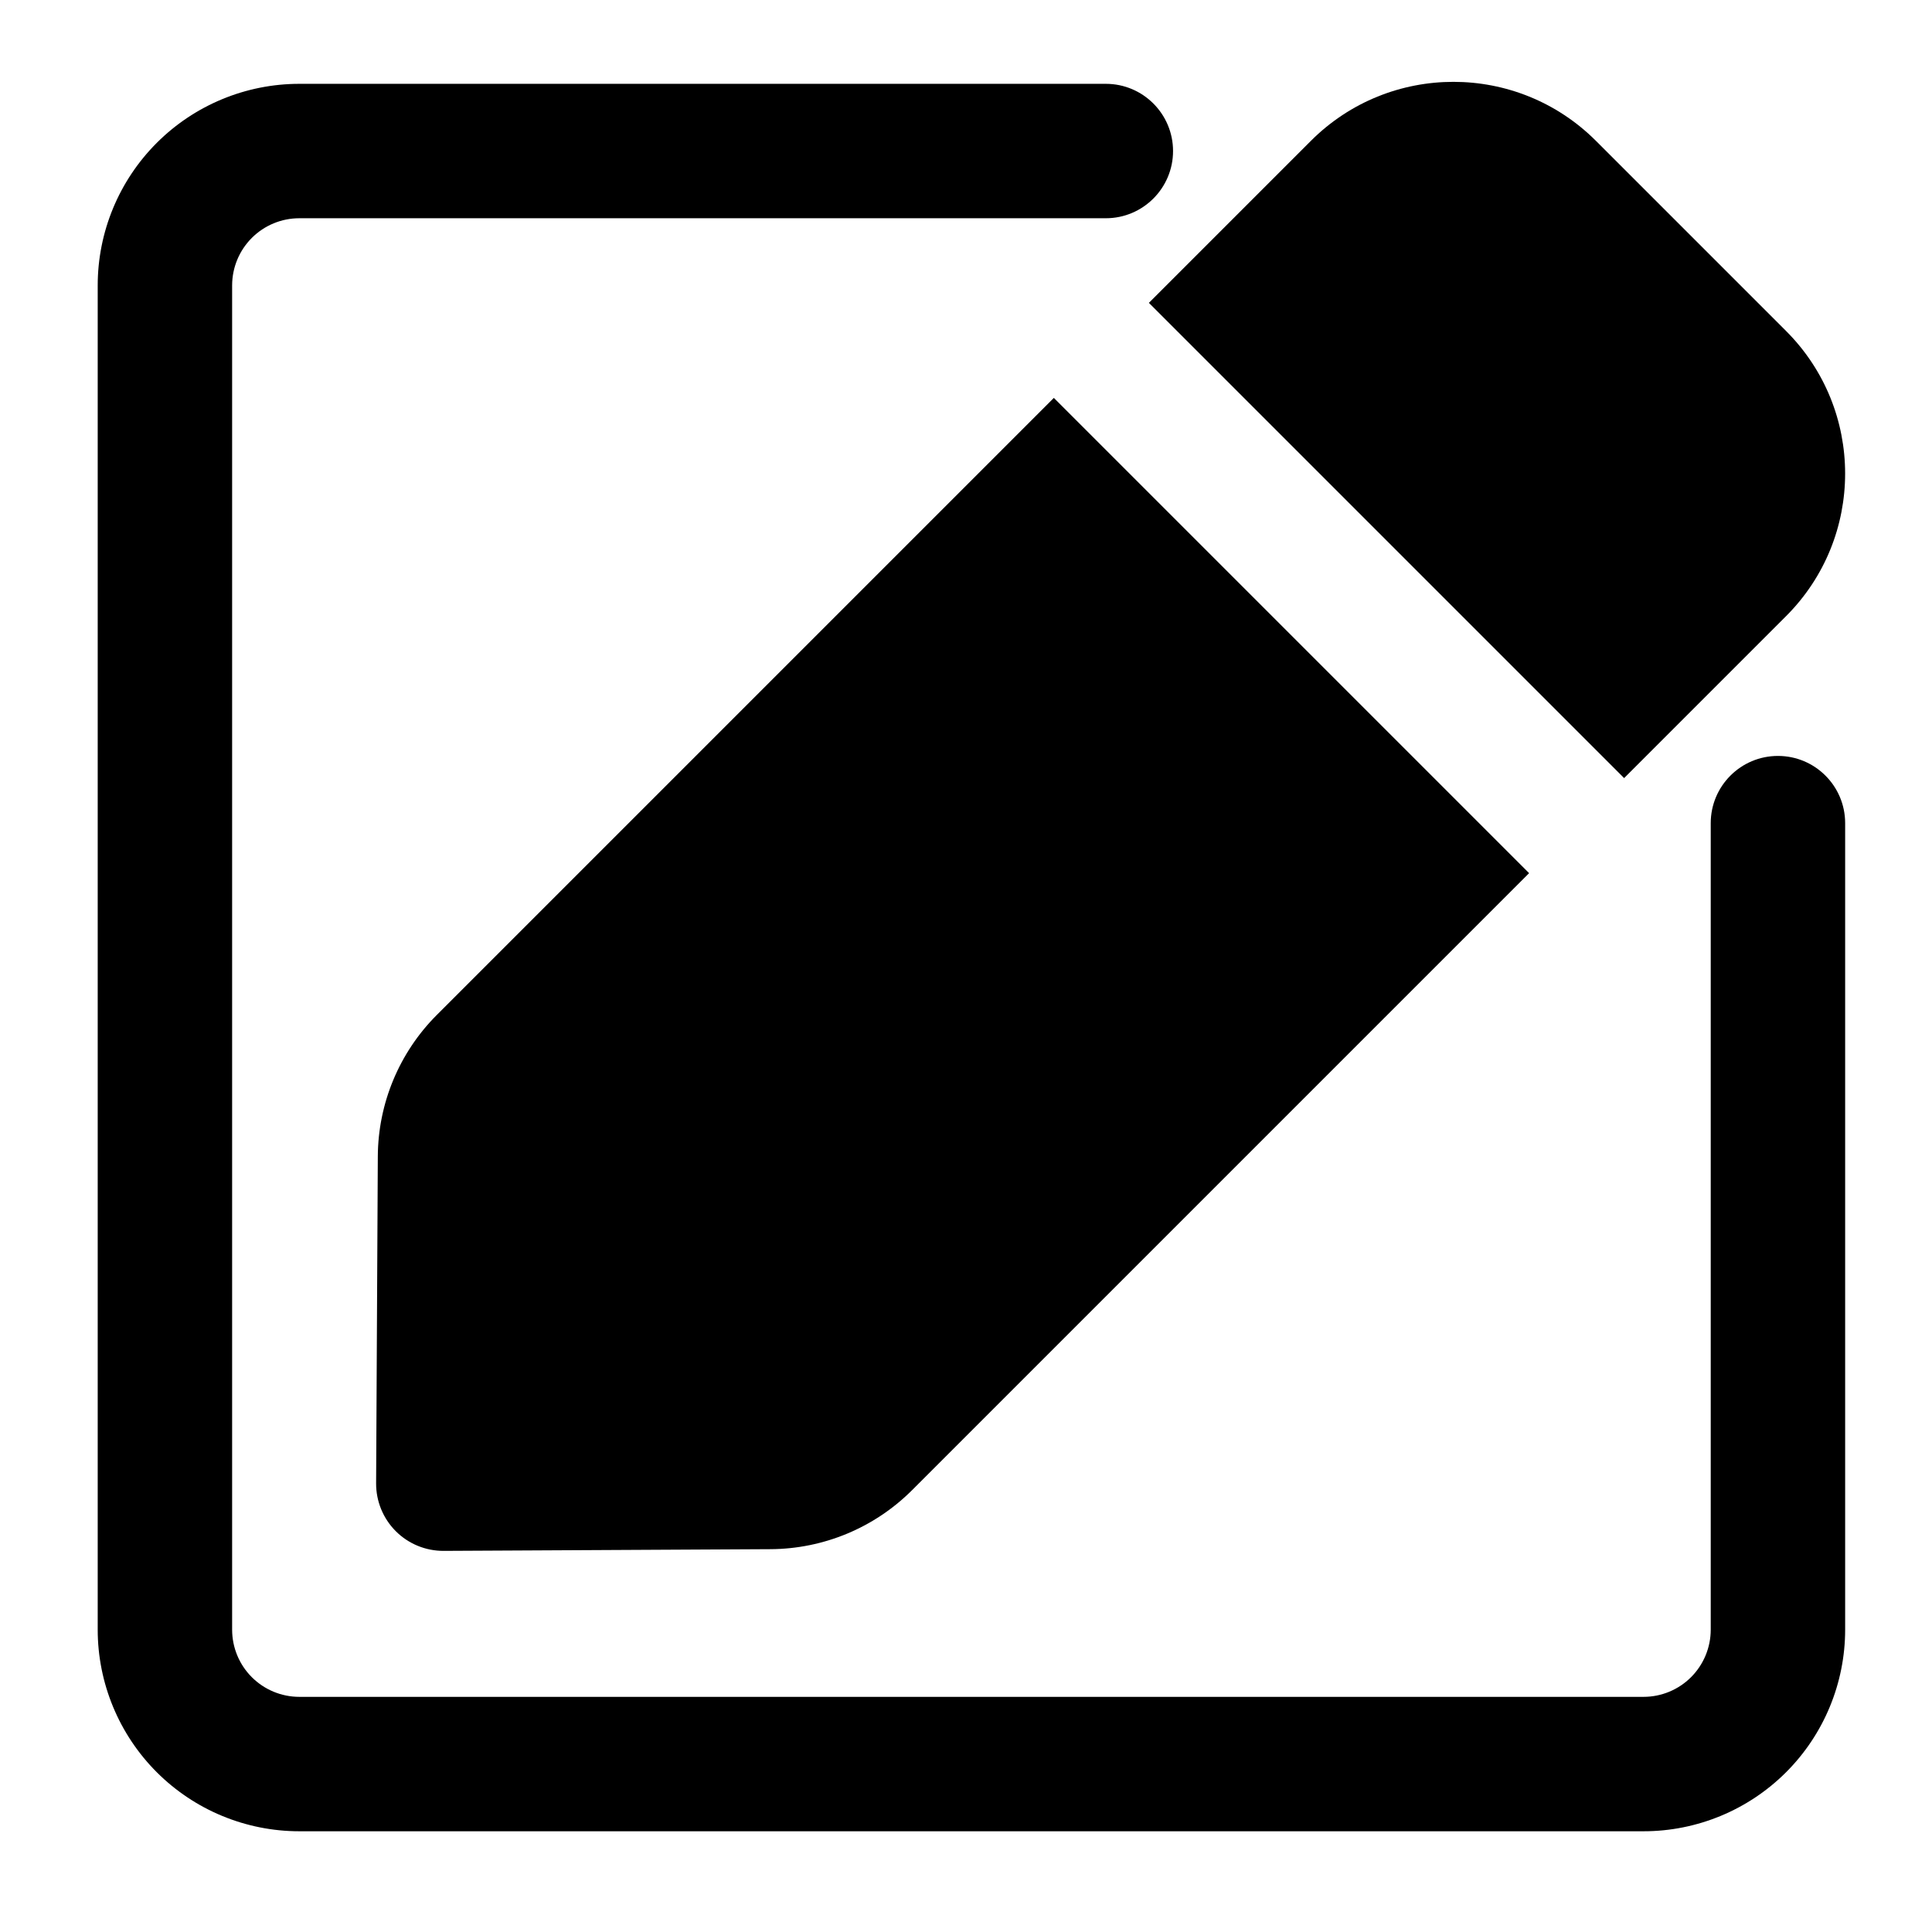
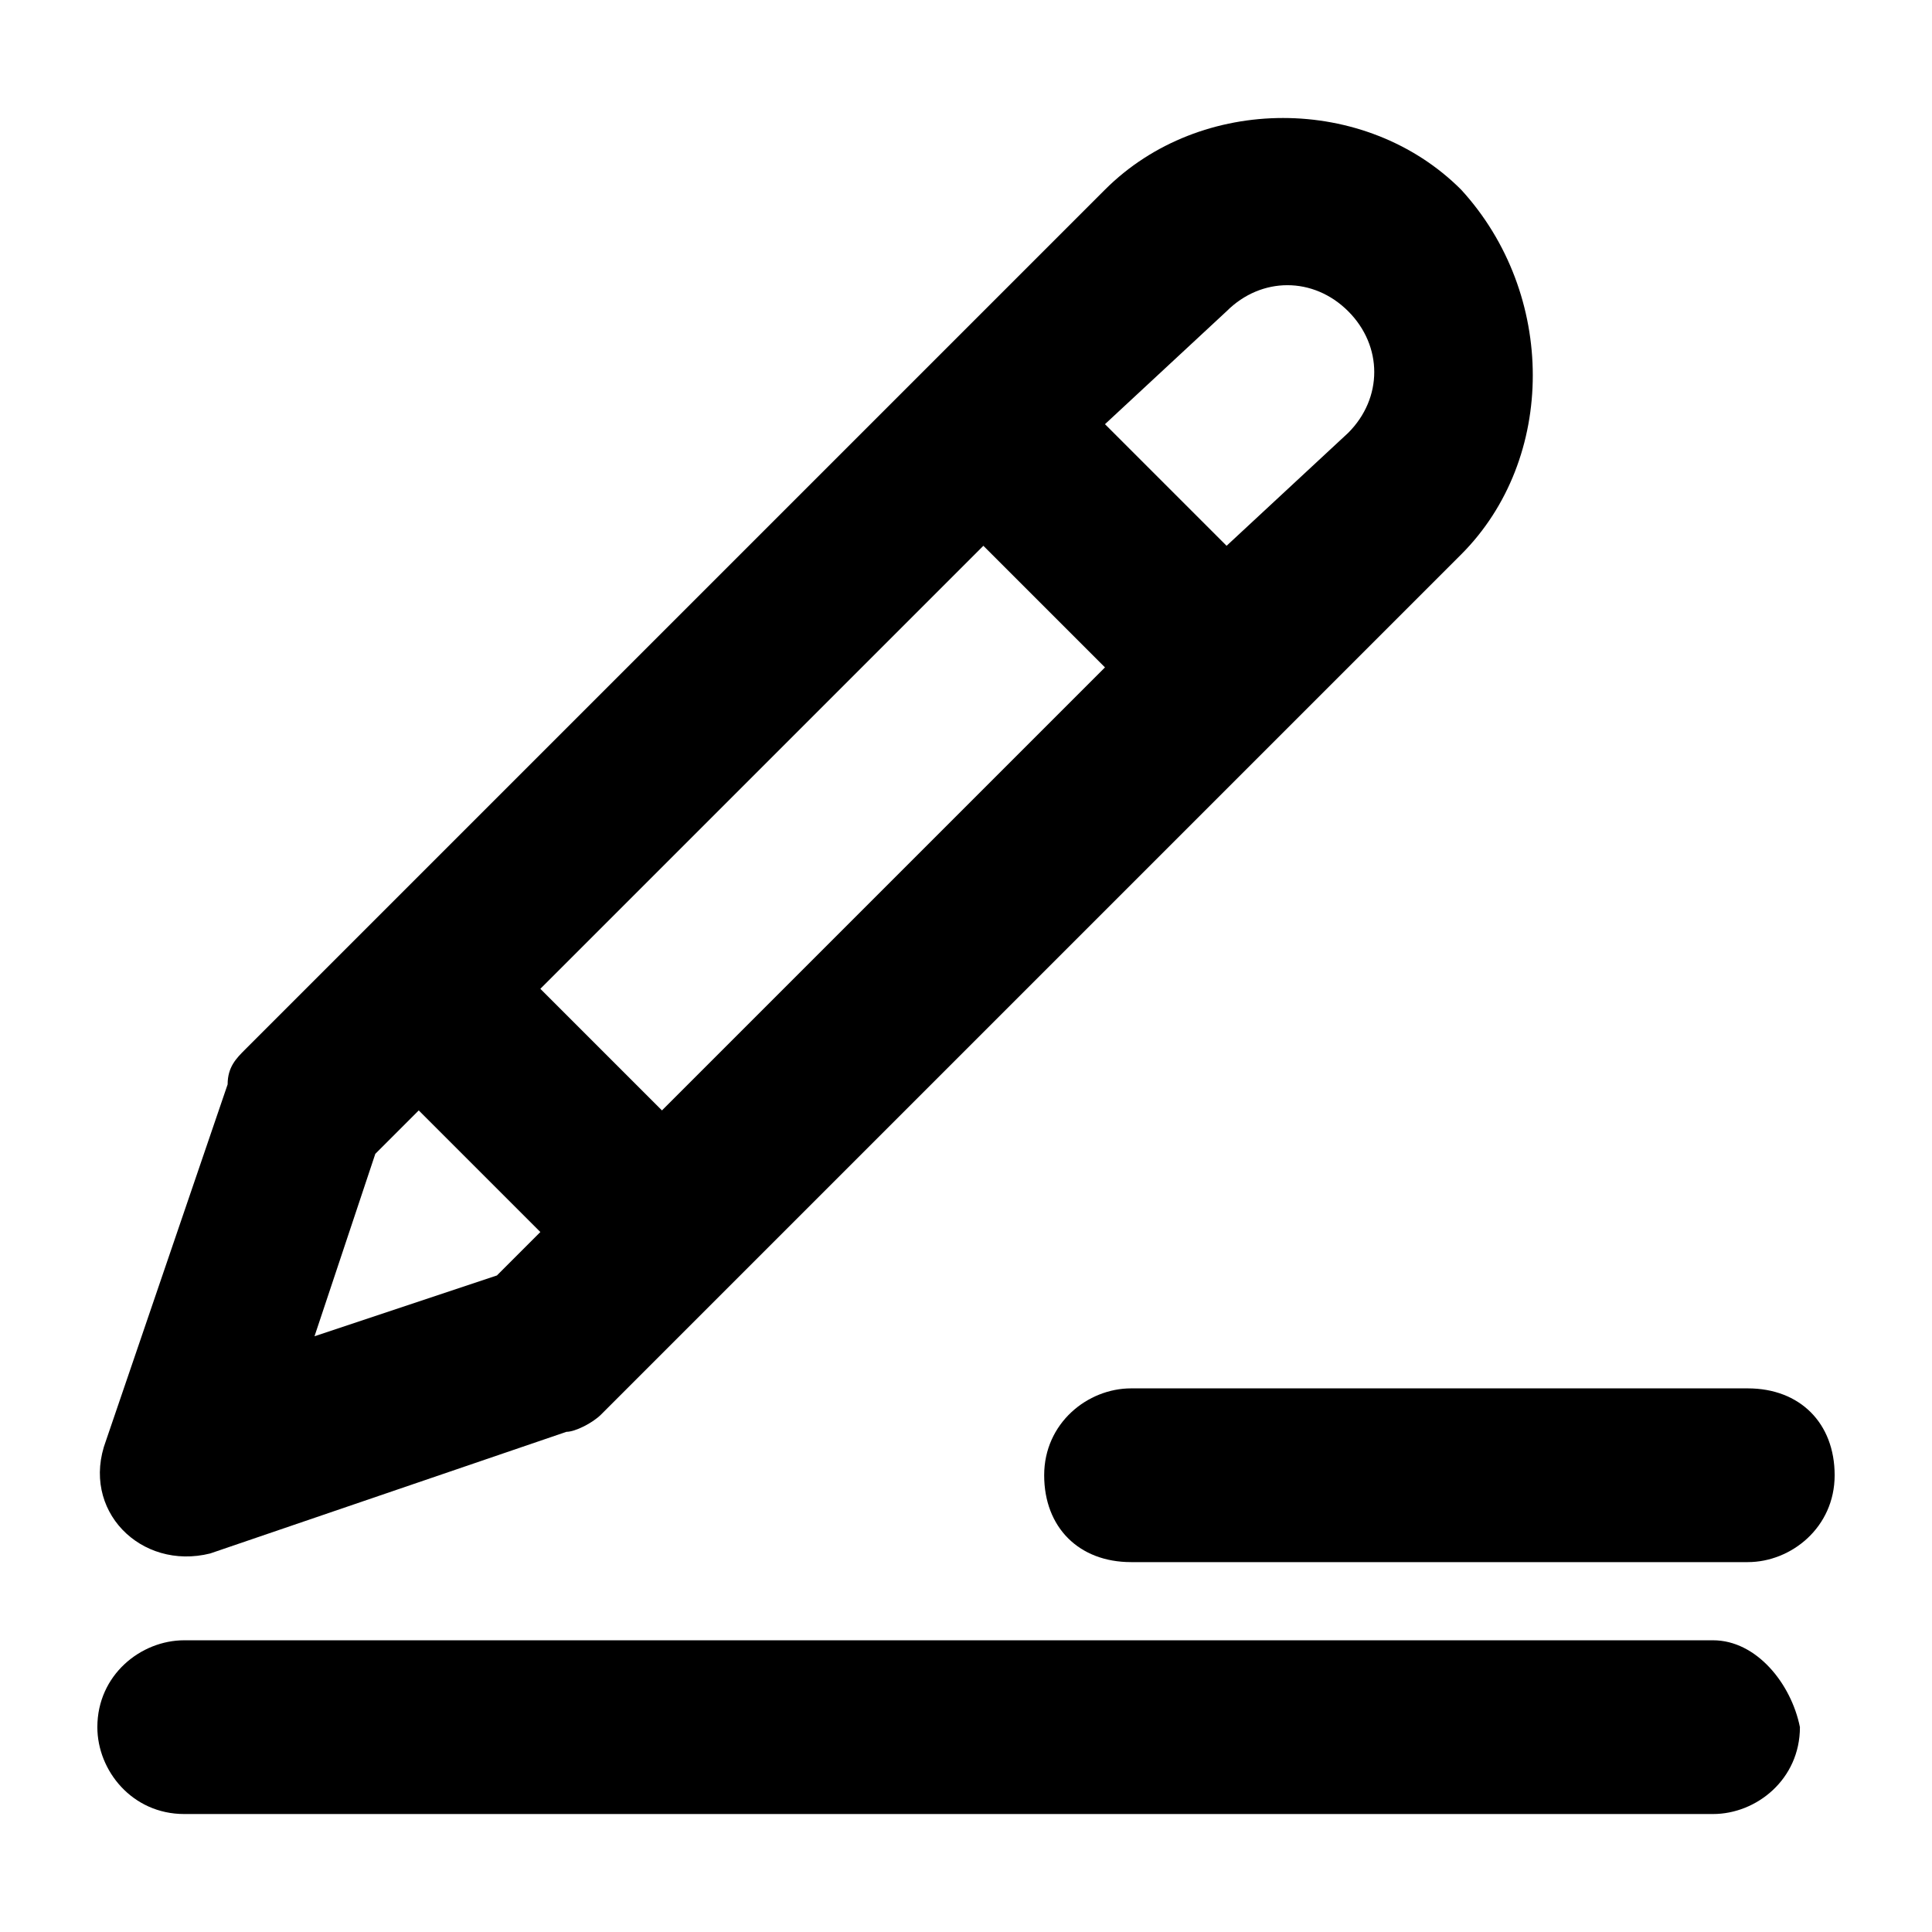
<svg xmlns="http://www.w3.org/2000/svg" id="Layer_1" data-name="Layer 1" viewBox="0 0 1080 1080">
-   <defs>
-     <style>
-       .cls-1 {
-         fill-rule: evenodd;
-       }
-     </style>
-   </defs>
-   <path class="cls-1" d="M618.18,46.86H167.33c-29.89,0-58.56,11.88-79.7,33.01-21.14,21.14-33.01,49.81-33.01,79.7v751.41c0,29.89,11.88,58.56,33.01,79.7,21.14,21.14,49.81,33.01,79.7,33.01h751.41c29.89,0,58.56-11.88,79.7-33.01,21.14-21.14,33.01-49.81,33.01-79.7v-450.84c0-20.74-16.83-37.57-37.57-37.57s-37.57,16.83-37.57,37.57v450.84c0,9.97-3.96,19.52-11,26.57-7.05,7.05-16.6,11-26.57,11H167.33c-9.97,0-19.52-3.96-26.57-11-7.05-7.05-11-16.6-11-26.57V159.57c0-9.97,3.96-19.52,11-26.57,7.05-7.05,16.6-11,26.57-11h450.84c20.74,0,37.57-16.83,37.57-37.57s-16.83-37.57-37.57-37.57Z" />
-   <path class="cls-1" d="M589.11,222.43l-344.9,344.9c-21,20.99-32.86,49.42-33.01,79.12l-.95,182.74c-.05,10.03,3.91,19.67,11,26.76s16.74,11.05,26.76,11l182.74-.95c29.7-.16,58.13-12.01,79.12-33.01l344.9-344.9s-265.66-265.66-265.66-265.66ZM642.23,169.3l265.66,265.66,90.54-90.54c44.01-44.01,44.01-115.38,0-159.39l-106.27-106.27c-44.01-44.01-115.38-44.01-159.39,0,0,0-90.54,90.54-90.54,90.54Z" />
+   <path d="M117.54,868.38l199.09-67.98c4.86,0,14.57-4.86,19.42-9.71l480.73-480.73c53.41-53.41,53.41-145.67,0-203.94-53.41-53.41-145.67-53.41-199.09,0-121.4,121.4-359.33,359.33-480.73,480.73-4.86,4.86-9.71,9.71-9.71,19.42l-67.98,199.09c-14.57,38.85,19.42,72.84,58.27,63.13ZM685.67,173.99c19.42-19.42,48.56-19.42,67.98,0,19.42,19.42,19.42,48.56,0,67.98l-67.98,63.13-67.98-67.98,67.98-63.13ZM549.71,305.1l67.98,67.98-247.65,247.65-67.98-67.98,247.65-247.65ZM209.8,645.01l24.28-24.28,67.98,67.98-24.28,24.28-101.97,33.99,33.99-101.97Z" />
+   <path d="M957.6,916.93H102.98c-24.28,0-48.56,19.42-48.56,48.56,0,24.28,19.42,48.56,48.56,48.56h854.63c24.28,0,48.56-19.42,48.56-48.56-4.86-24.28-24.28-48.56-48.56-48.56Z" />
+   <path d="M977.02,776.11h-344.76c-24.28,0-48.56,19.42-48.56,48.56s19.42,48.56,48.56,48.56h344.76c24.28,0,48.56-19.42,48.56-48.56s-19.42-48.56-48.56-48.56Z" />
</svg>
